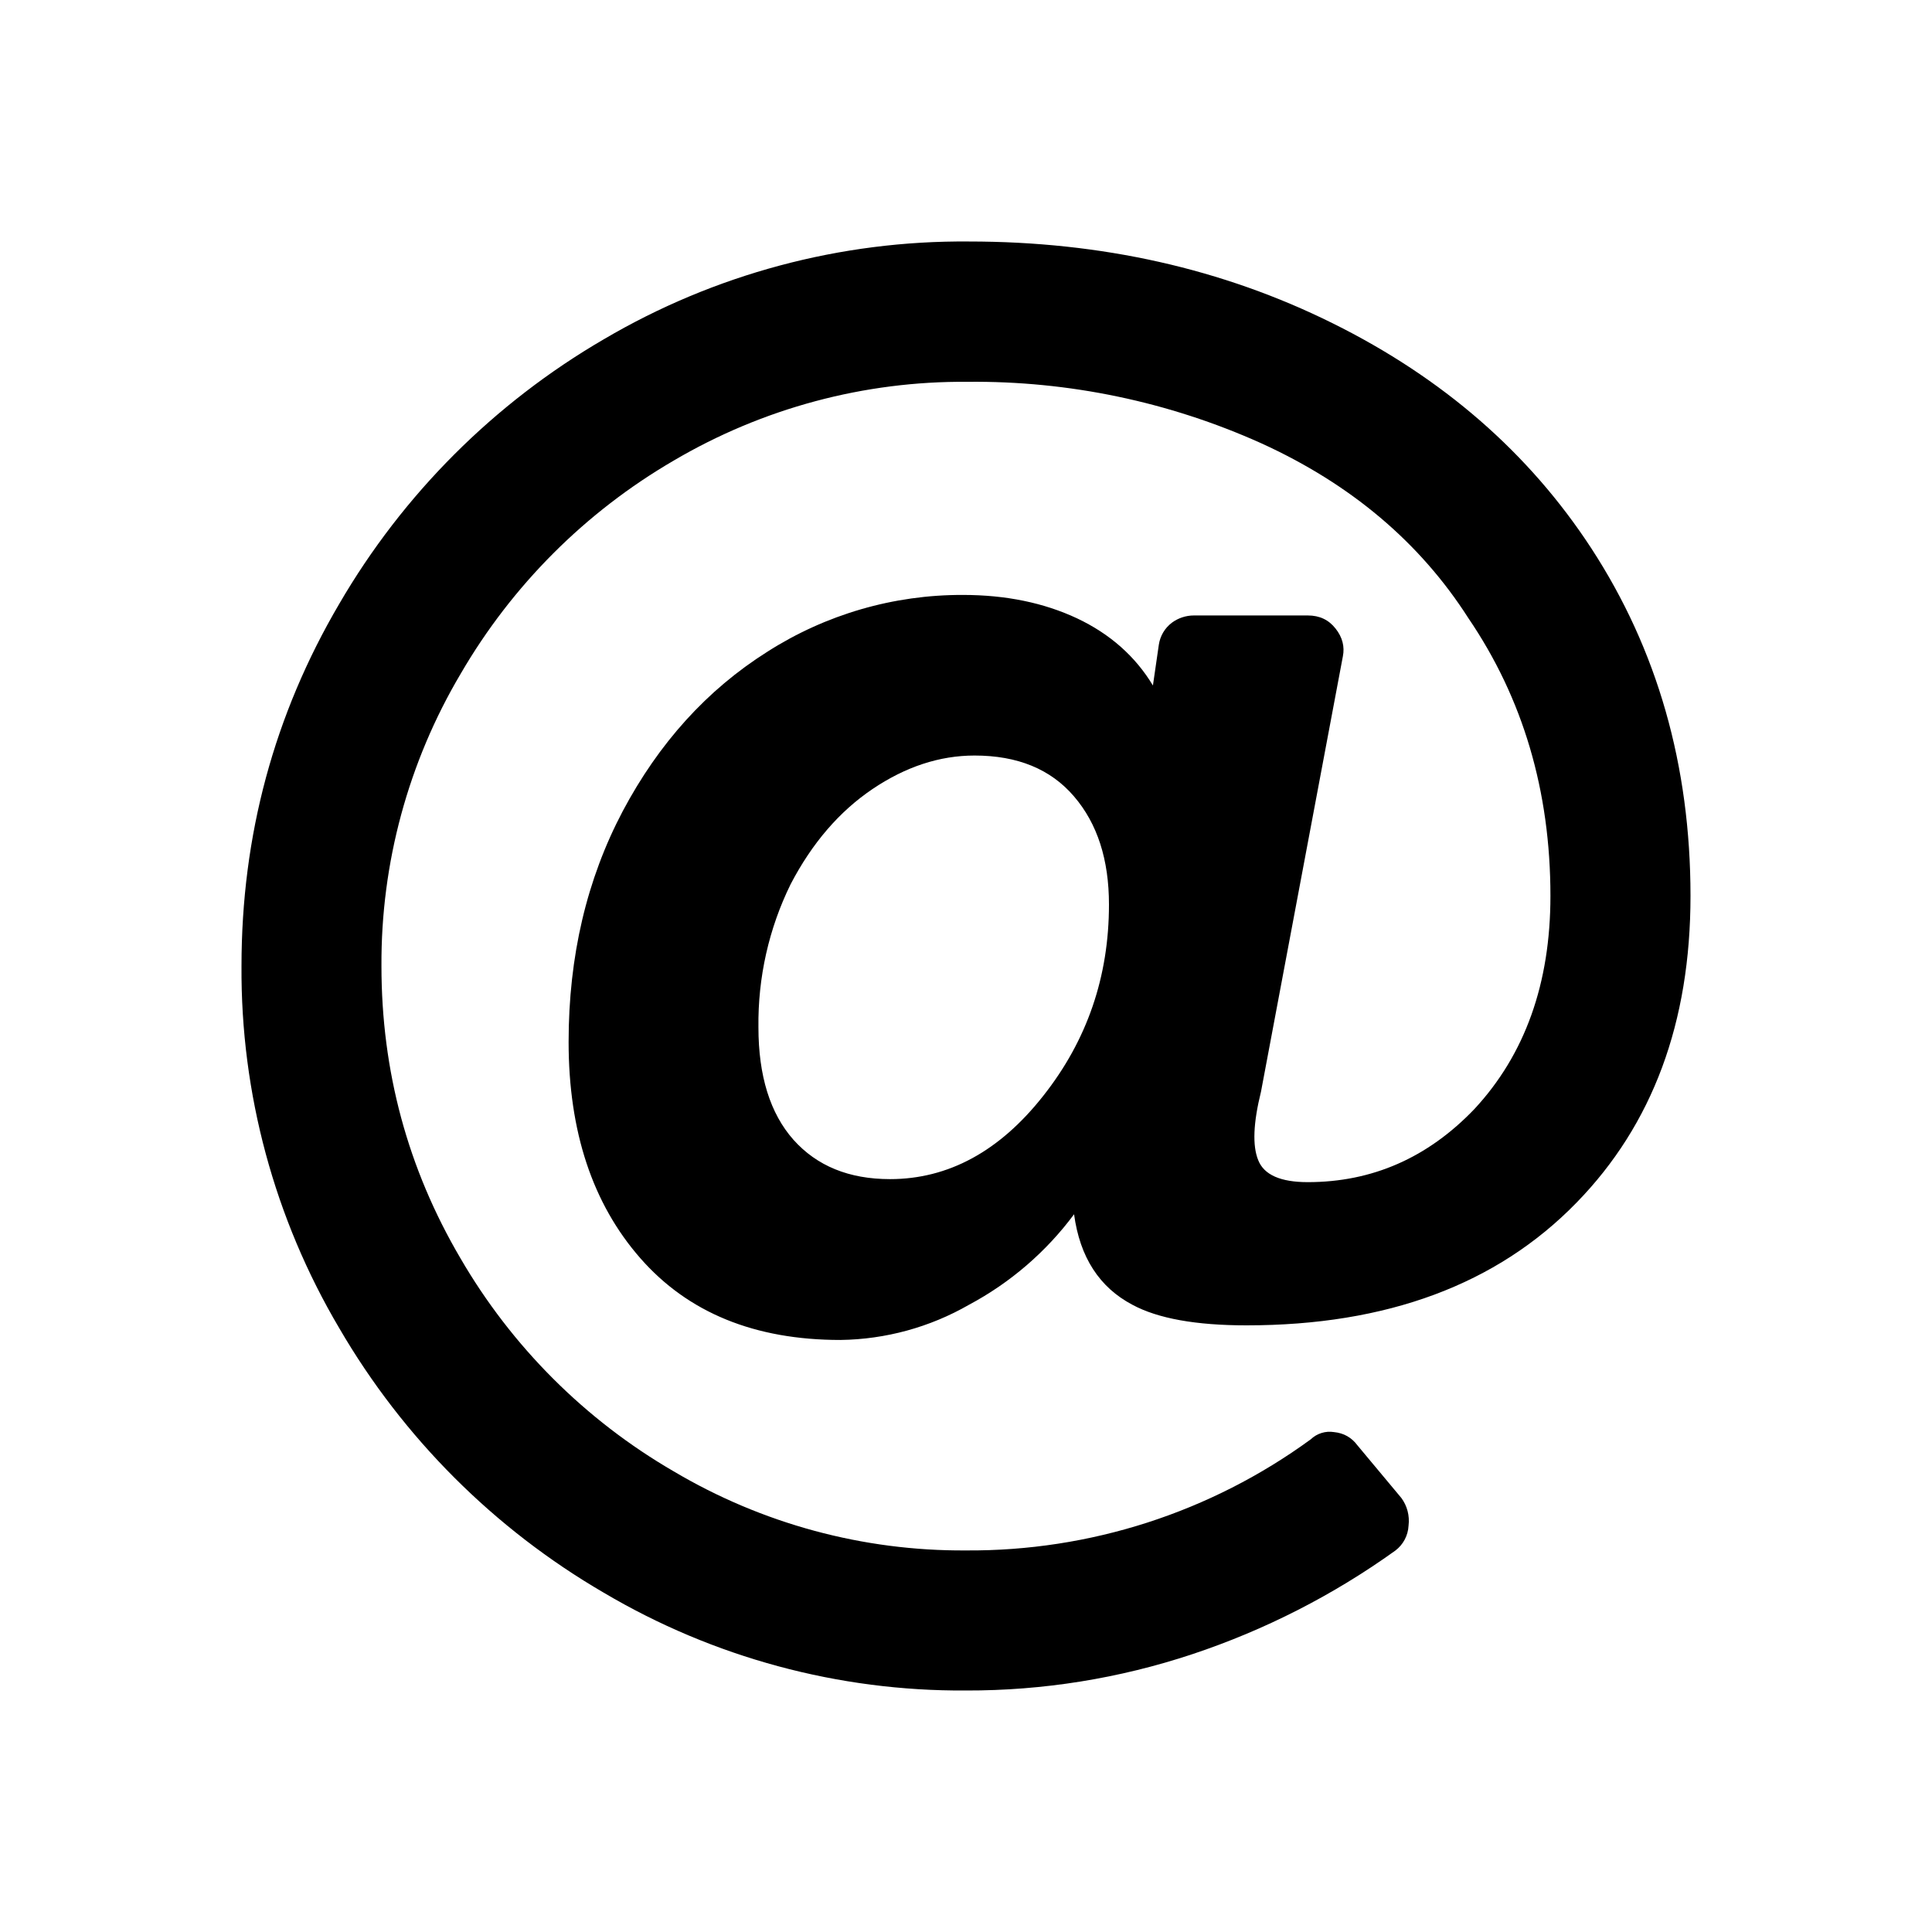
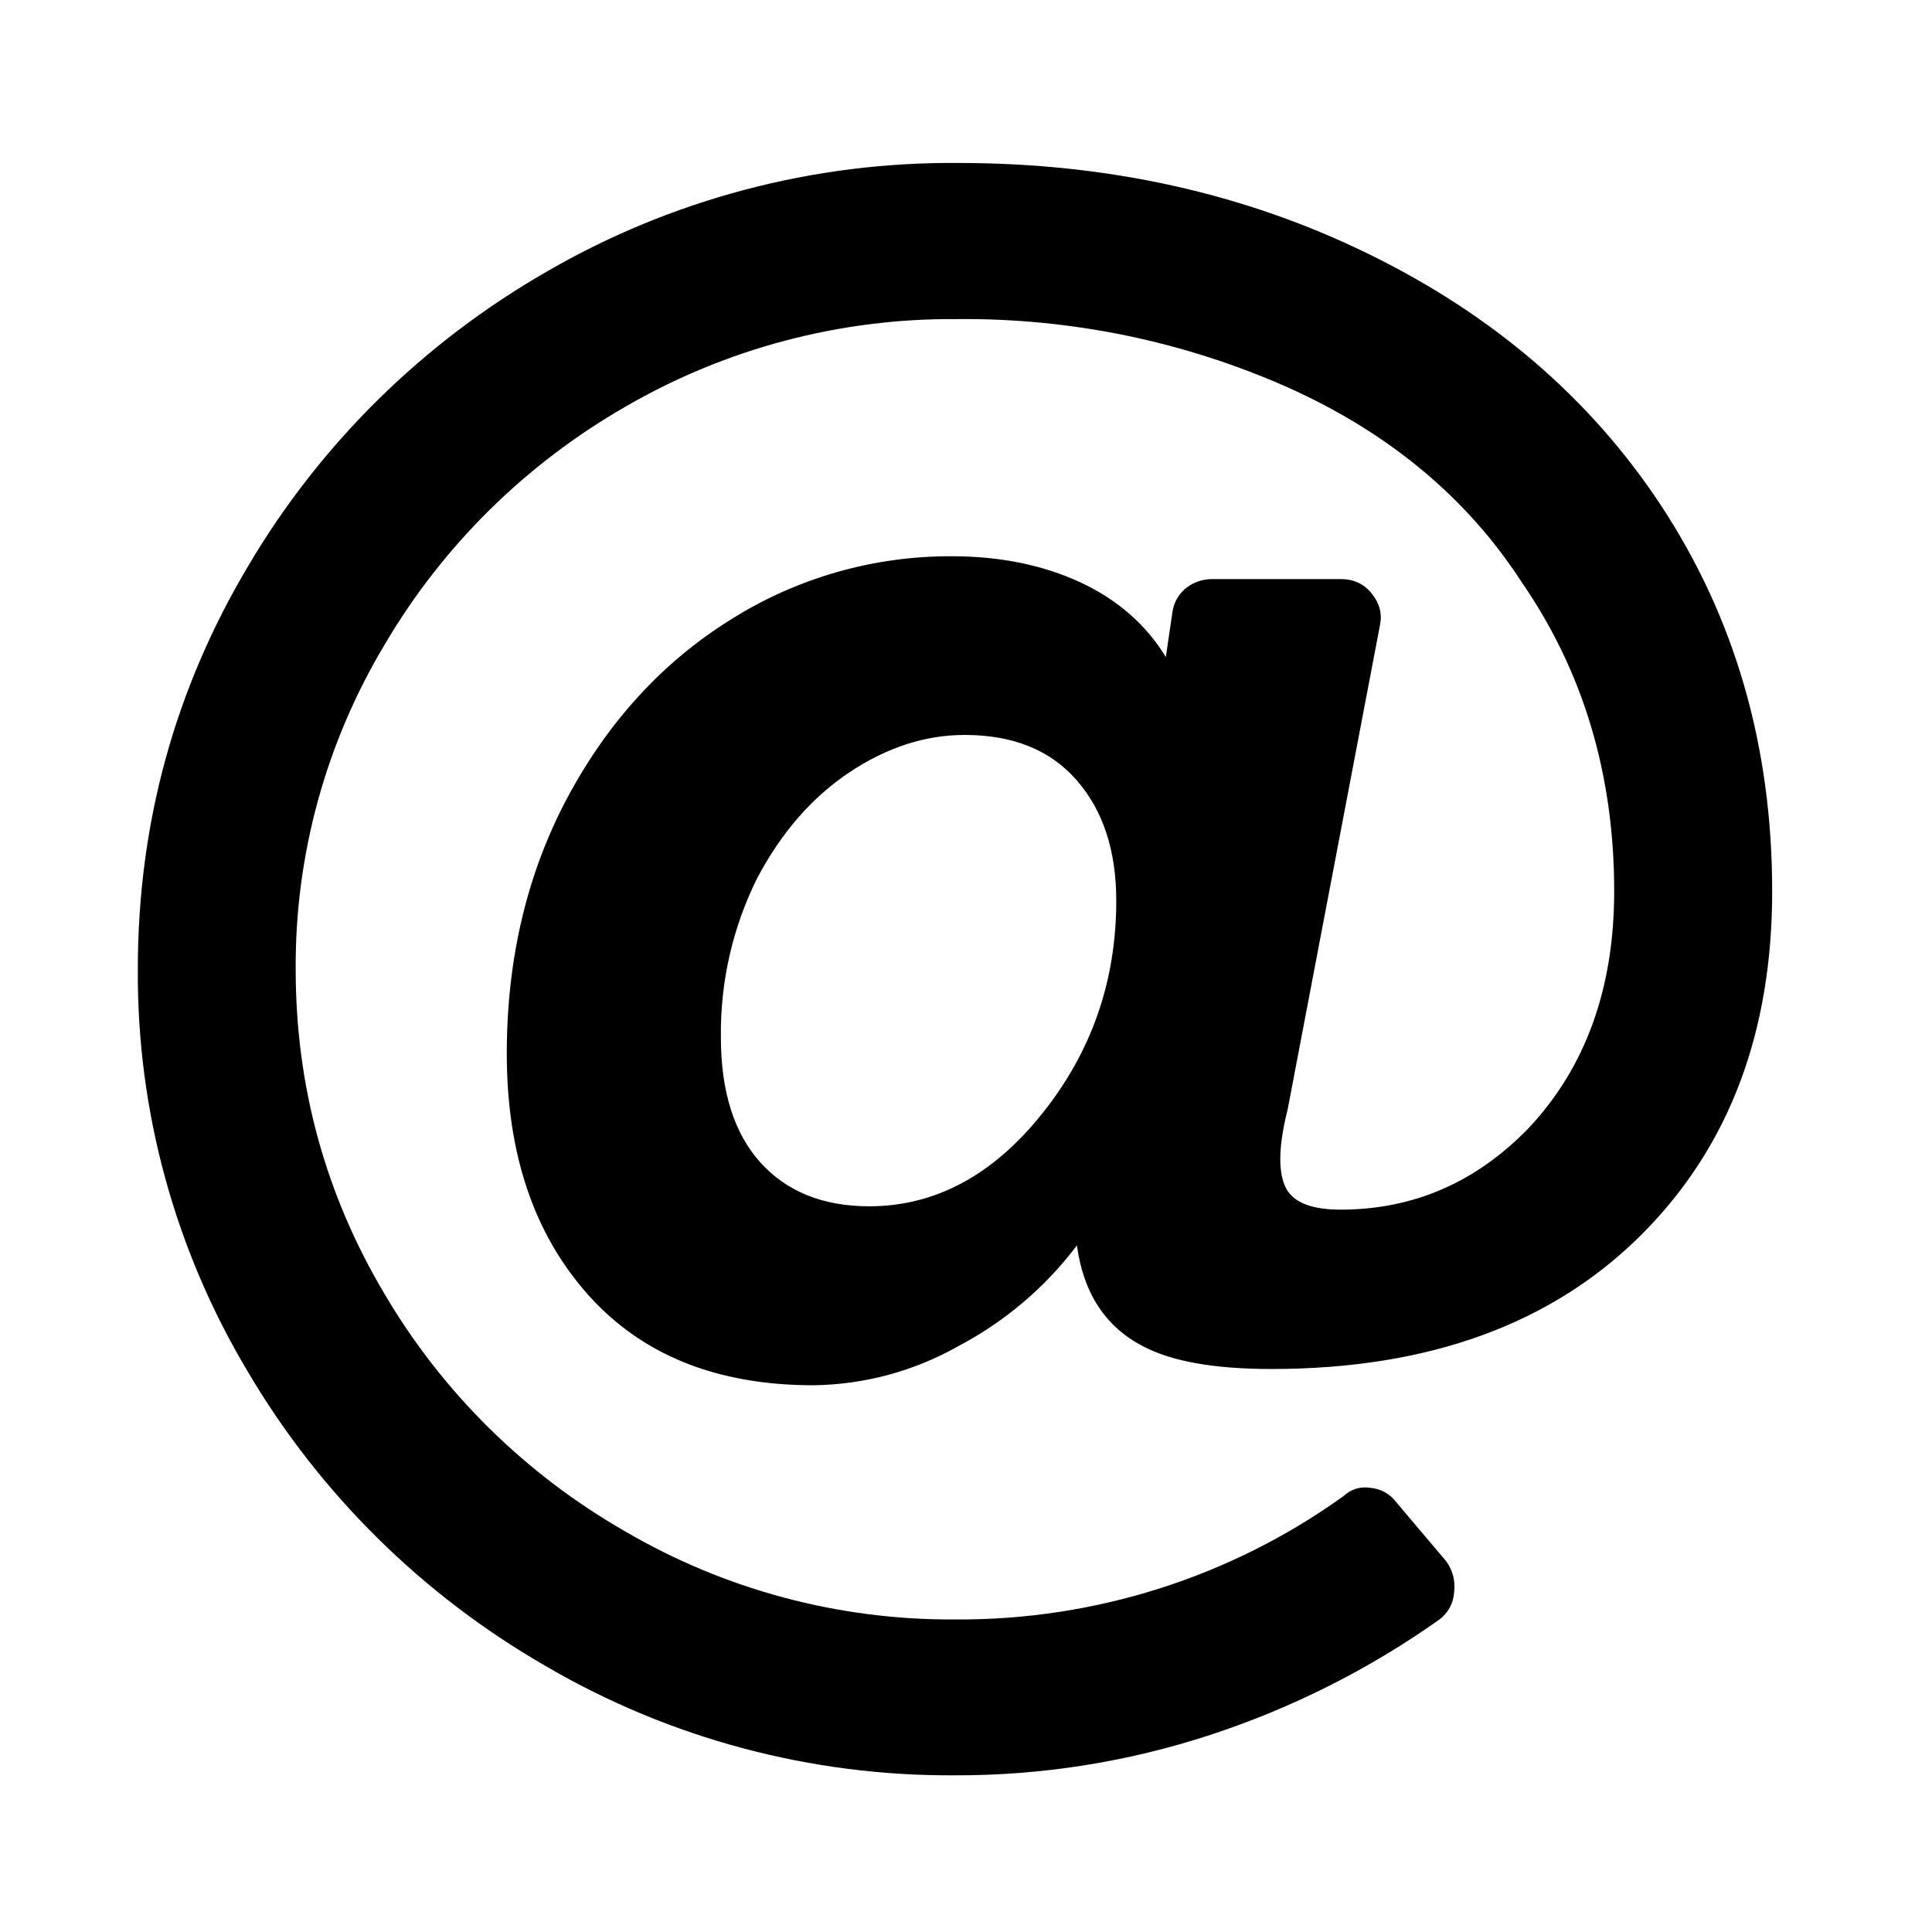
- <svg xmlns="http://www.w3.org/2000/svg" class="icon" width="200px" height="200.00px" viewBox="0 0 1024 1024" version="1.1">
-   <path d="M896 474.88c0 67.072-20.096 121.216-60.416 162.56-42.24 43.392-100.608 65.024-174.912 65.024-26.88 0-46.976-3.648-60.416-10.88-17.536-9.216-27.904-25.216-30.976-48a167.68 167.68 0 0 1-55.744 48c-20.736 11.904-44.16 18.304-68.096 18.624-45.44 0-80.768-14.464-106.048-43.328-25.344-28.928-38.016-67.136-38.016-114.624 0-45.44 9.6-86.144 28.672-122.304 19.2-36.16 44.672-64.32 76.608-84.48a191.296 191.296 0 0 1 103.744-30.144c22.72 0 42.88 4.16 60.48 12.416 17.472 8.256 30.912 20.16 40.192 35.584l3.136-21.632a17.856 17.856 0 0 1 6.912-11.648 19.648 19.648 0 0 1 11.648-3.84h60.416c6.208 0 11.072 2.304 14.72 6.976 3.648 4.608 4.864 9.6 3.84 14.72l-43.392 230.72c-4.096 16.512-4.608 28.608-1.472 36.288 3.072 7.808 11.904 11.648 26.24 11.648 34.112 0 63.552-12.864 88.32-38.72 26.816-28.864 40.32-66.56 40.32-112.96 0-55.744-14.592-104.768-43.456-147.2-25.728-40.256-62.4-71.168-109.952-92.8a370.24 370.24 0 0 0-155.52-32.512 301.952 301.952 0 0 0-155.712 41.728A312.32 312.32 0 0 0 244.16 357.12 300.544 300.544 0 0 0 202.176 512c0 55.744 13.952 107.392 41.856 154.88a311.488 311.488 0 0 0 113.024 112.96A299.904 299.904 0 0 0 512 821.76a306.304 306.304 0 0 0 182.72-58.88 14.528 14.528 0 0 1 12.352-3.84c5.12 0.512 9.28 2.816 12.416 7.04l23.232 27.84c3.136 4.224 4.48 9.472 3.84 14.72a17.664 17.664 0 0 1-6.976 13.184 402.112 402.112 0 0 1-107.584 54.912A376.96 376.96 0 0 1 512 896a372.224 372.224 0 0 1-192-51.84A388.032 388.032 0 0 1 179.84 704 372.224 372.224 0 0 1 128 512c0-69.12 17.28-133.184 51.84-192A388.032 388.032 0 0 1 320 179.84 375.04 375.04 0 0 1 513.536 128c70.208 0 134.464 14.4 192.768 43.328 58.368 28.928 104.064 68.672 137.088 119.232 35.008 53.696 52.608 115.136 52.608 184.32zM471.68 624.96c30.912 0 58.112-14.72 81.28-44.16 23.232-29.376 34.816-63.168 34.816-101.376 0-23.808-6.144-42.88-18.496-57.28-12.416-14.528-30.016-21.696-52.736-21.696-18.56 0-36.608 5.952-54.144 17.792-17.6 11.904-32 28.672-43.328 50.368-11.584 23.552-17.408 49.536-17.088 75.84 0 25.792 6.208 45.696 18.56 59.648 12.416 13.888 29.44 20.864 51.2 20.864z" />
+ <svg xmlns="http://www.w3.org/2000/svg" class="icon" width="200px" height="200.00px" viewBox="0 0 1024 1024" version="1.1" id="svg1">
+   <defs id="defs1" />
+   <path d="m 939.291,472.361 c 0,74.633 -22.667,134.881 -68.144,180.886 -47.643,48.284 -113.477,72.354 -197.285,72.354 -30.318,0 -52.985,-4.059 -68.144,-12.107 -19.779,-10.255 -31.473,-28.059 -34.938,-53.411 a 189.128,186.583 0 0 1 -62.874,53.411 c -23.388,13.246 -49.809,20.367 -76.806,20.724 -51.252,0 -91.099,-16.095 -119.613,-48.213 -28.586,-32.189 -42.879,-74.704 -42.879,-127.546 0,-50.563 10.828,-95.855 32.339,-136.092 21.656,-40.236 50.386,-71.571 86.407,-94.004 a 215.765,212.862 0 0 1 117.014,-33.542 c 25.626,0 48.365,4.629 68.216,13.816 19.707,9.187 34.866,22.433 45.333,39.596 l 3.537,-24.071 a 20.14,19.869 0 0 1 7.796,-12.961 22.161,21.863 0 0 1 13.138,-4.273 h 68.144 c 7.002,0 12.488,2.564 16.603,7.762 4.115,5.127 5.486,10.682 4.331,16.379 l -48.942,256.73 c -4.62,18.373 -5.197,31.833 -1.66,40.379 3.465,8.688 13.427,12.961 29.596,12.961 38.475,0 71.681,-14.314 99.617,-43.085 30.246,-32.118 45.477,-74.064 45.477,-125.694 0,-62.028 -16.458,-116.579 -49.015,-163.794 C 777.521,263.772 736.159,229.375 682.524,205.305 A 417.598,411.979 0 0 0 507.111,169.127 340.575,335.992 0 0 0 331.482,215.56 352.269,347.529 0 0 0 204.073,341.325 338.987,334.425 0 0 0 156.719,513.665 c 0,62.028 15.737,119.499 47.21,172.34 a 351.331,346.603 0 0 0 127.481,125.694 338.265,333.713 0 0 0 174.763,46.646 345.484,340.835 0 0 0 206.092,-65.518 16.386,16.166 0 0 1 13.932,-4.273 c 5.775,0.57 10.467,3.133 14.004,7.834 l 26.204,30.979 c 3.537,4.7 5.053,10.54 4.331,16.379 A 19.923,19.655 0 0 1 762.868,858.417 453.547,447.444 0 0 1 641.522,919.519 425.178,419.456 0 0 1 506.173,940.955 419.836,414.186 0 0 1 289.614,883.271 437.666,431.776 0 0 1 131.526,727.31 419.836,414.186 0 0 1 73.055,513.665 c 0,-76.912 19.49,-148.198 58.471,-213.645 A 437.666,431.776 0 0 1 289.614,144.06 423.012,417.32 0 0 1 507.905,86.376 c 79.188,0 151.664,16.023 217.425,48.213 65.834,32.189 117.375,76.414 154.623,132.673 39.486,59.749 59.337,128.116 59.337,205.099 z m -478.596,166.999 c 34.866,0 65.545,-16.379 91.677,-49.138 26.204,-32.688 39.269,-70.289 39.269,-112.805 0,-26.492 -6.93,-47.714 -20.862,-63.737 -14.004,-16.166 -33.855,-24.142 -59.482,-24.142 -20.934,0 -41.291,6.623 -61.07,19.798 -19.851,13.246 -36.093,31.904 -48.87,56.046 -13.066,26.207 -19.635,55.12 -19.274,84.39 0,28.7 7.002,50.847 20.934,66.372 14.004,15.454 33.206,23.216 57.749,23.216 z" id="path1" style="stroke-width:1.12" />
</svg>
